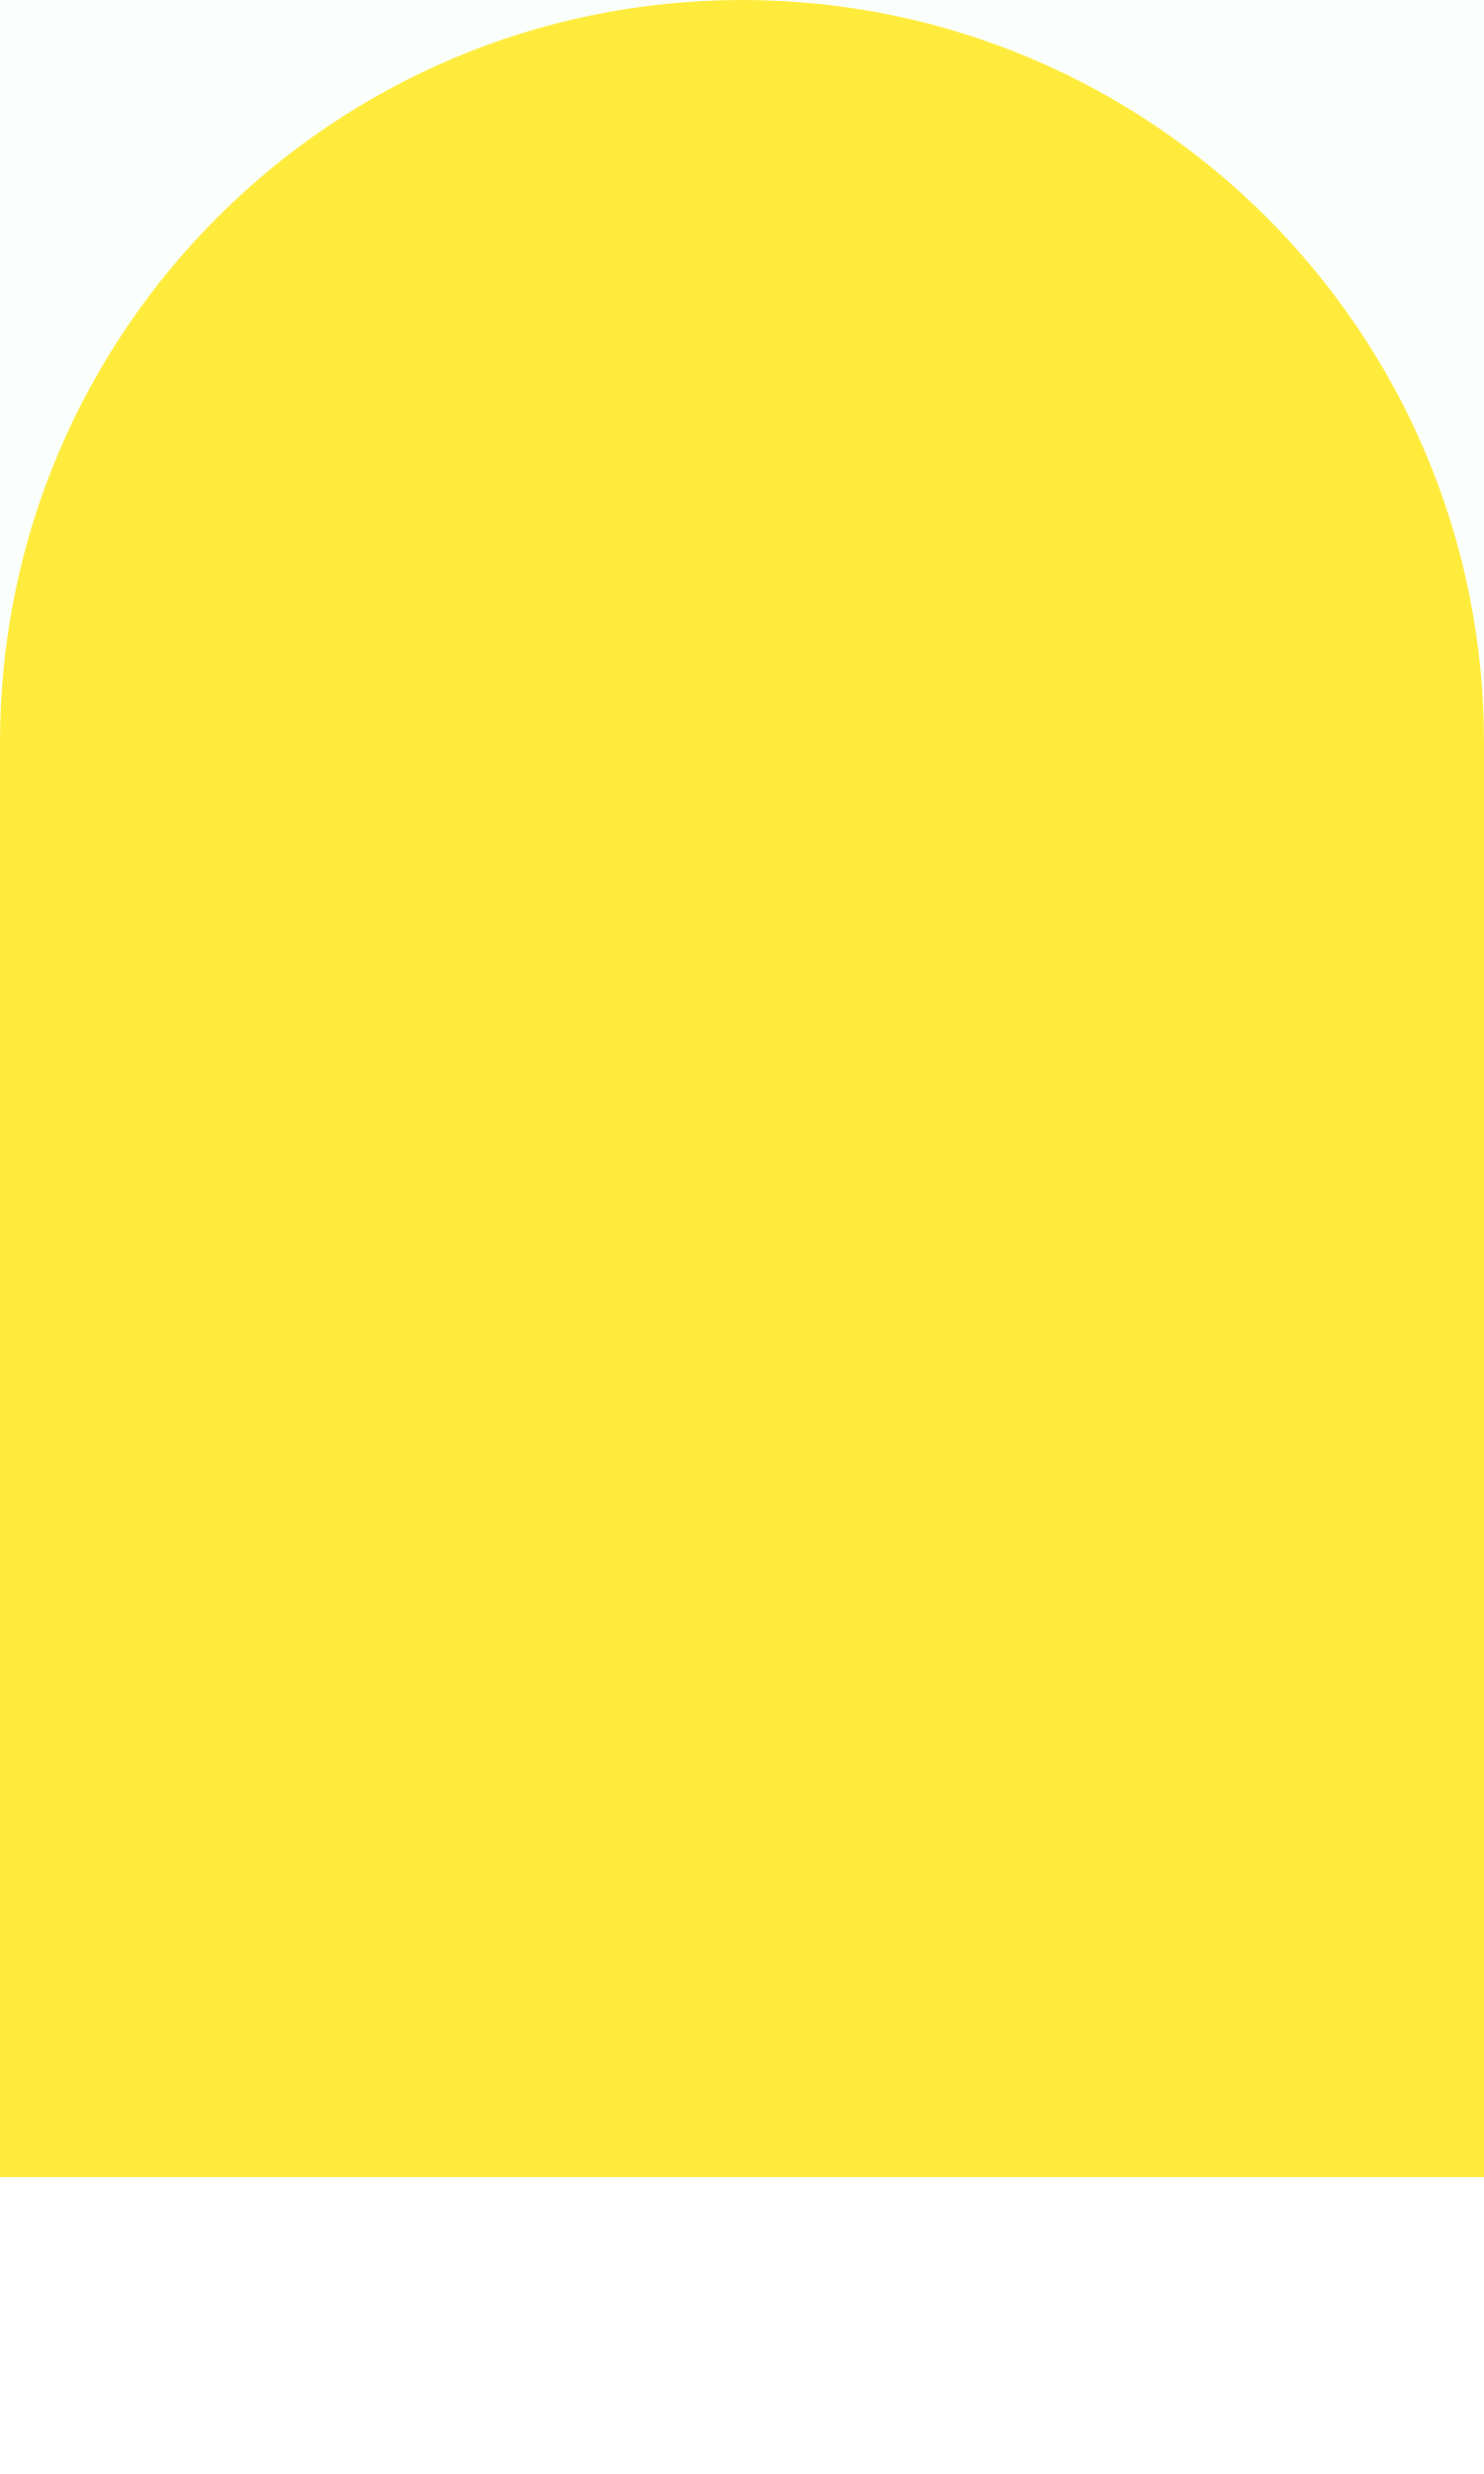
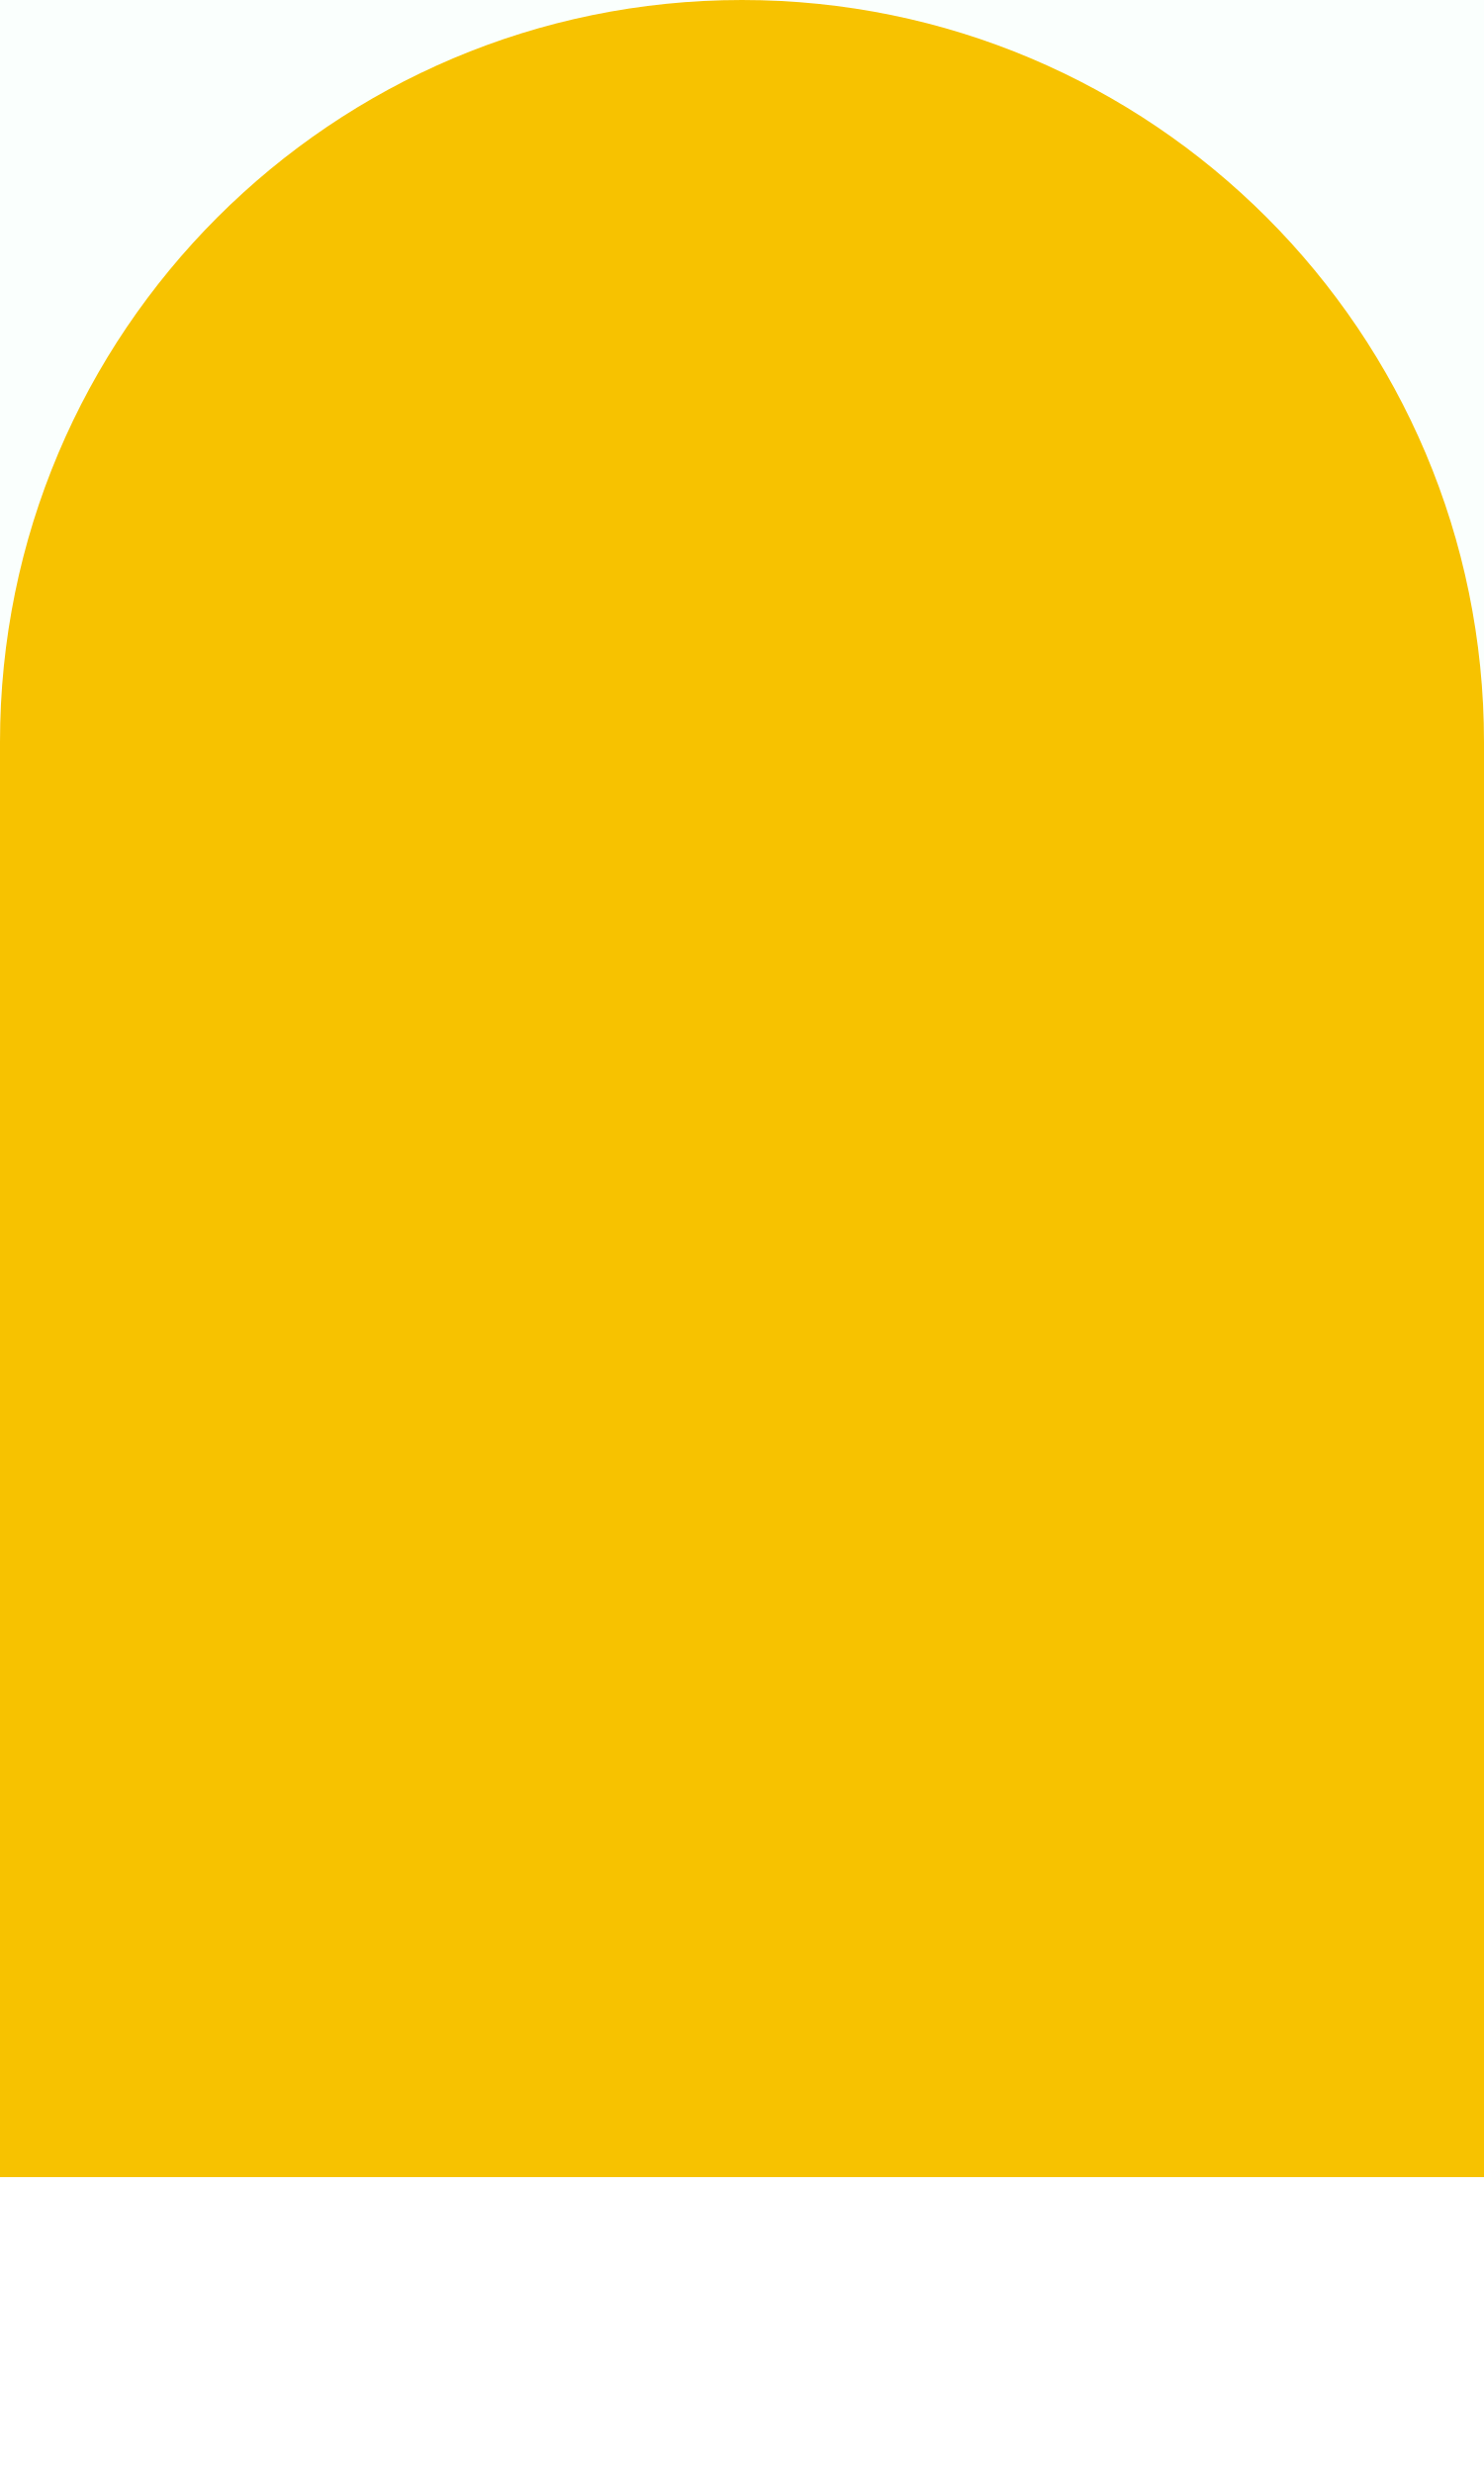
<svg xmlns="http://www.w3.org/2000/svg" id="footer_bg" width="60" height="100" version="1.1">
  <path fill="#fafffd" d="M 60 30 A 1 1 0 0 0 0 30 V 0 L 60 0 z" />
-   <path fill="#ffeb3b" d="M 60 30 A 1 1 0 0 0 0 30 V 88 L 60 88 z" />
+   <path fill="#f7c200" d="M 60 30 A 1 1 0 0 0 0 30 V 88 L 60 88 z" />
</svg>
